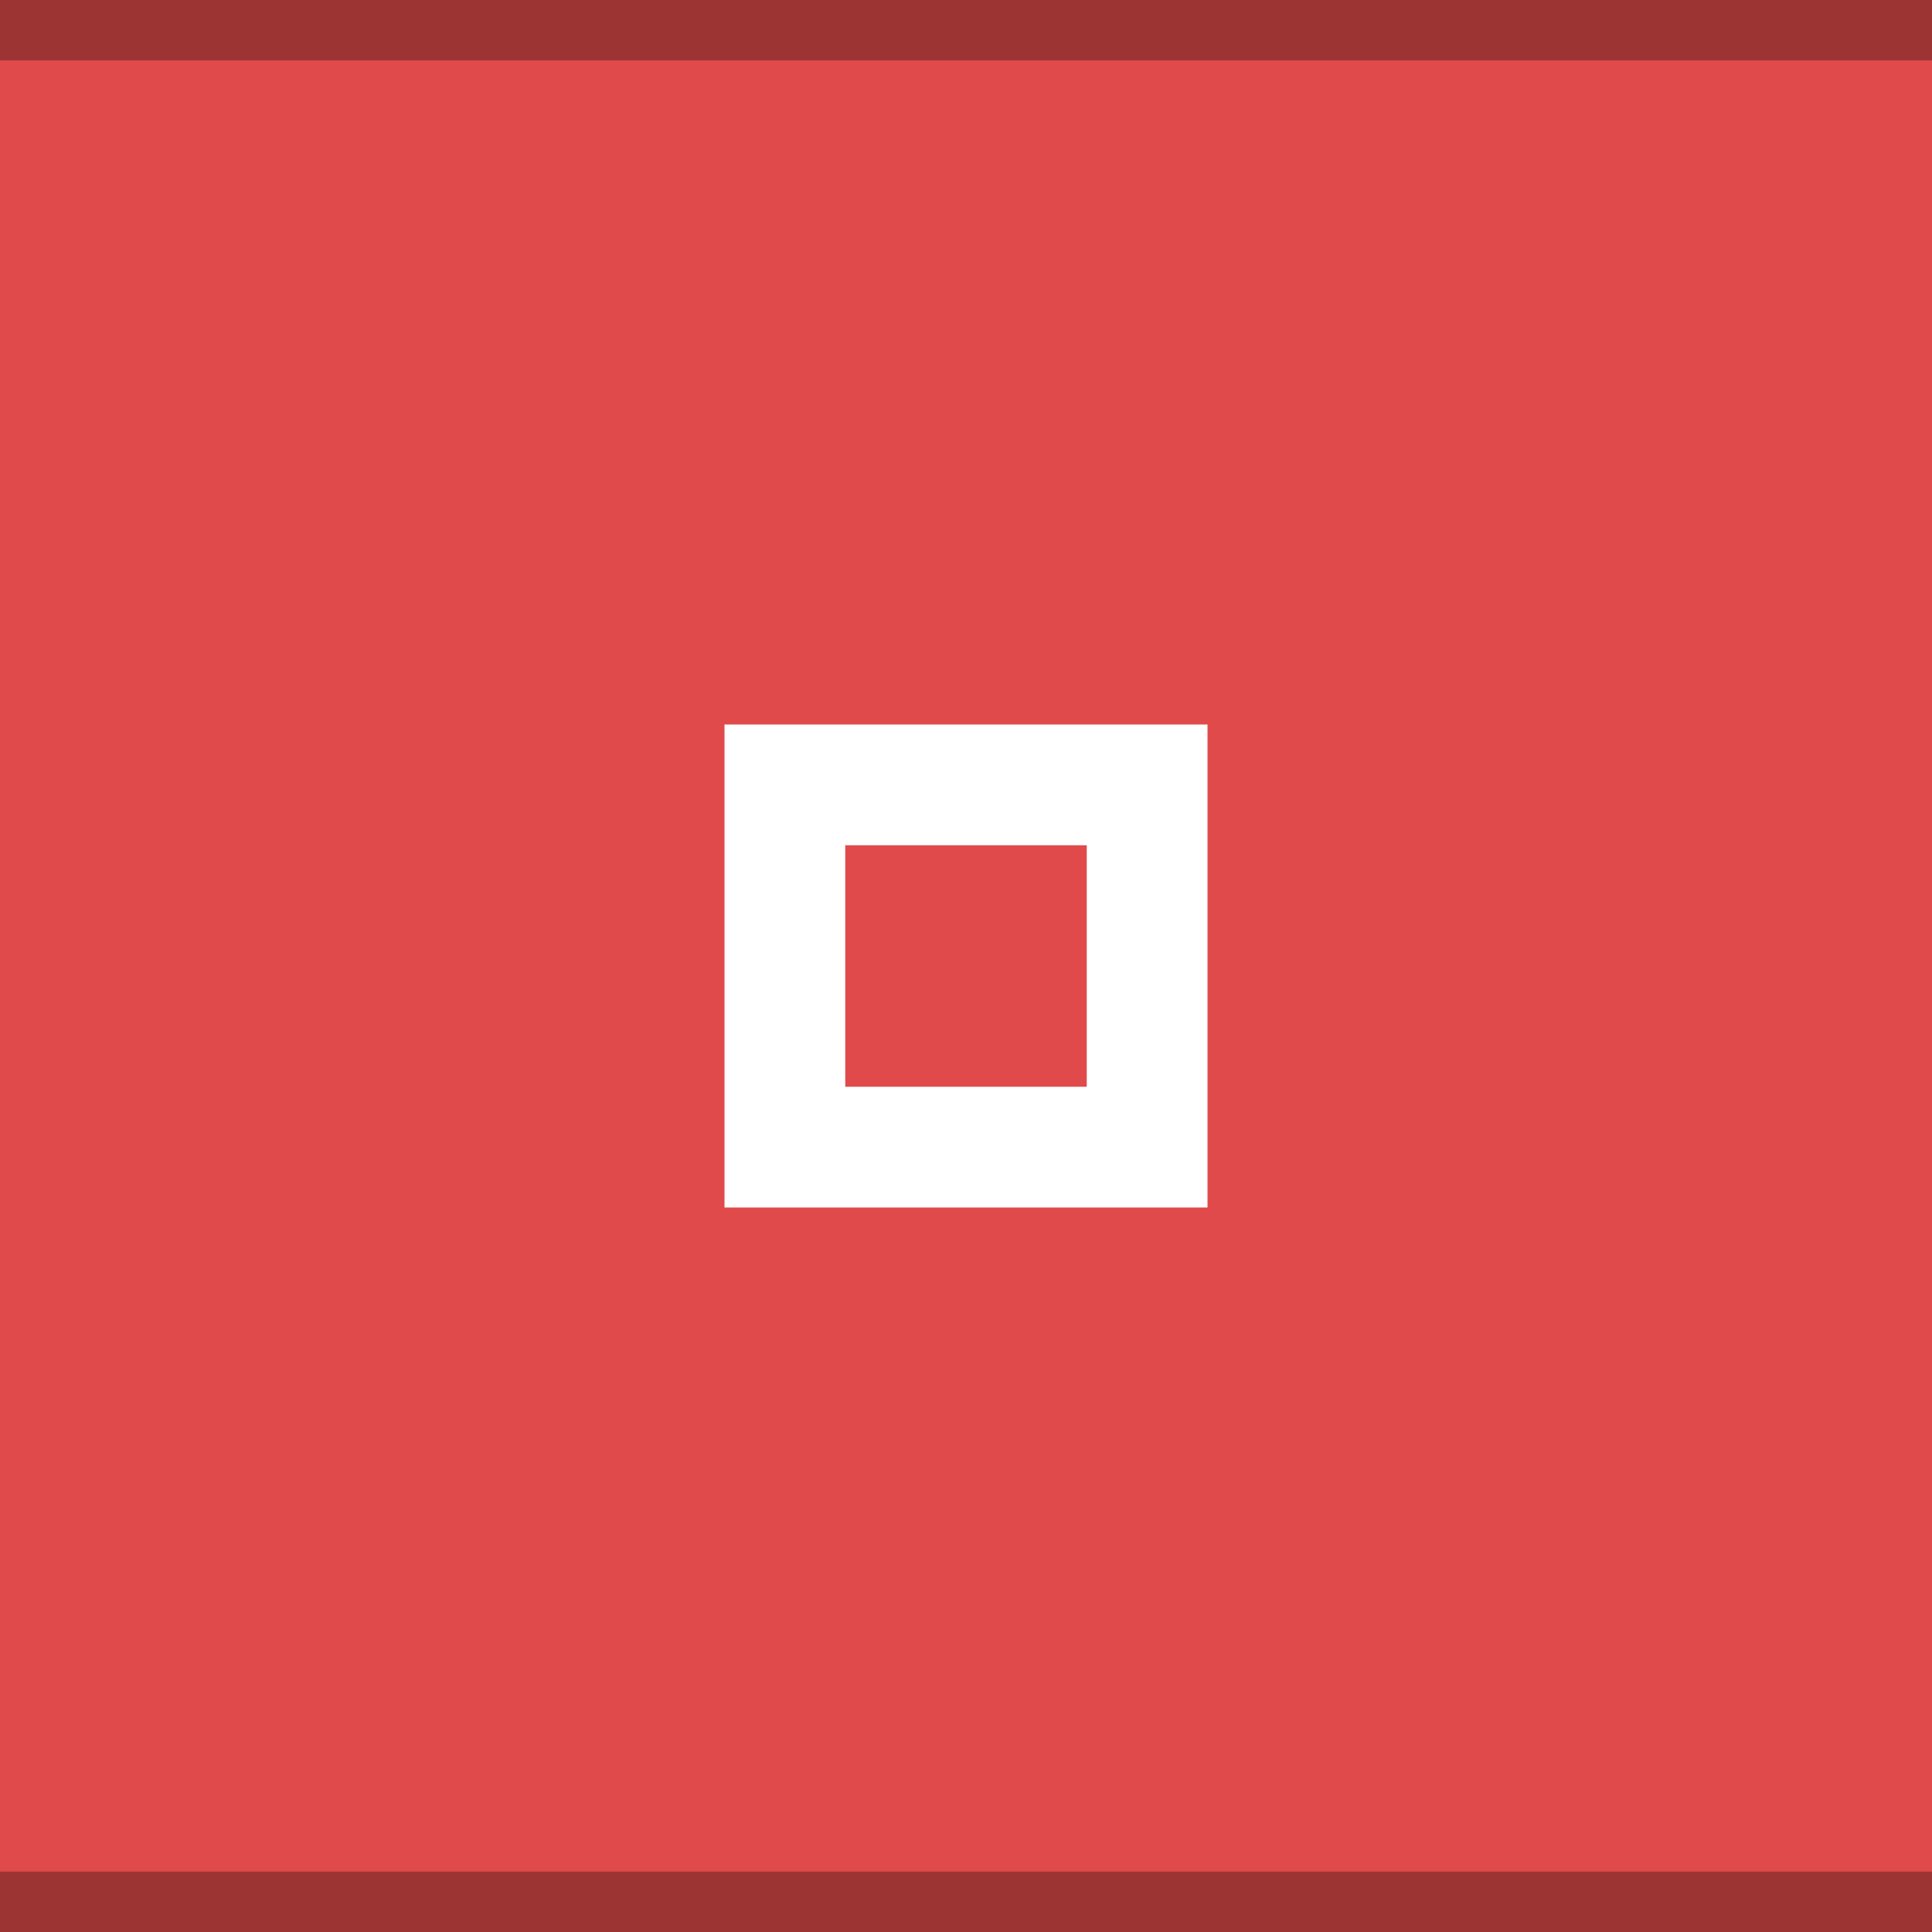
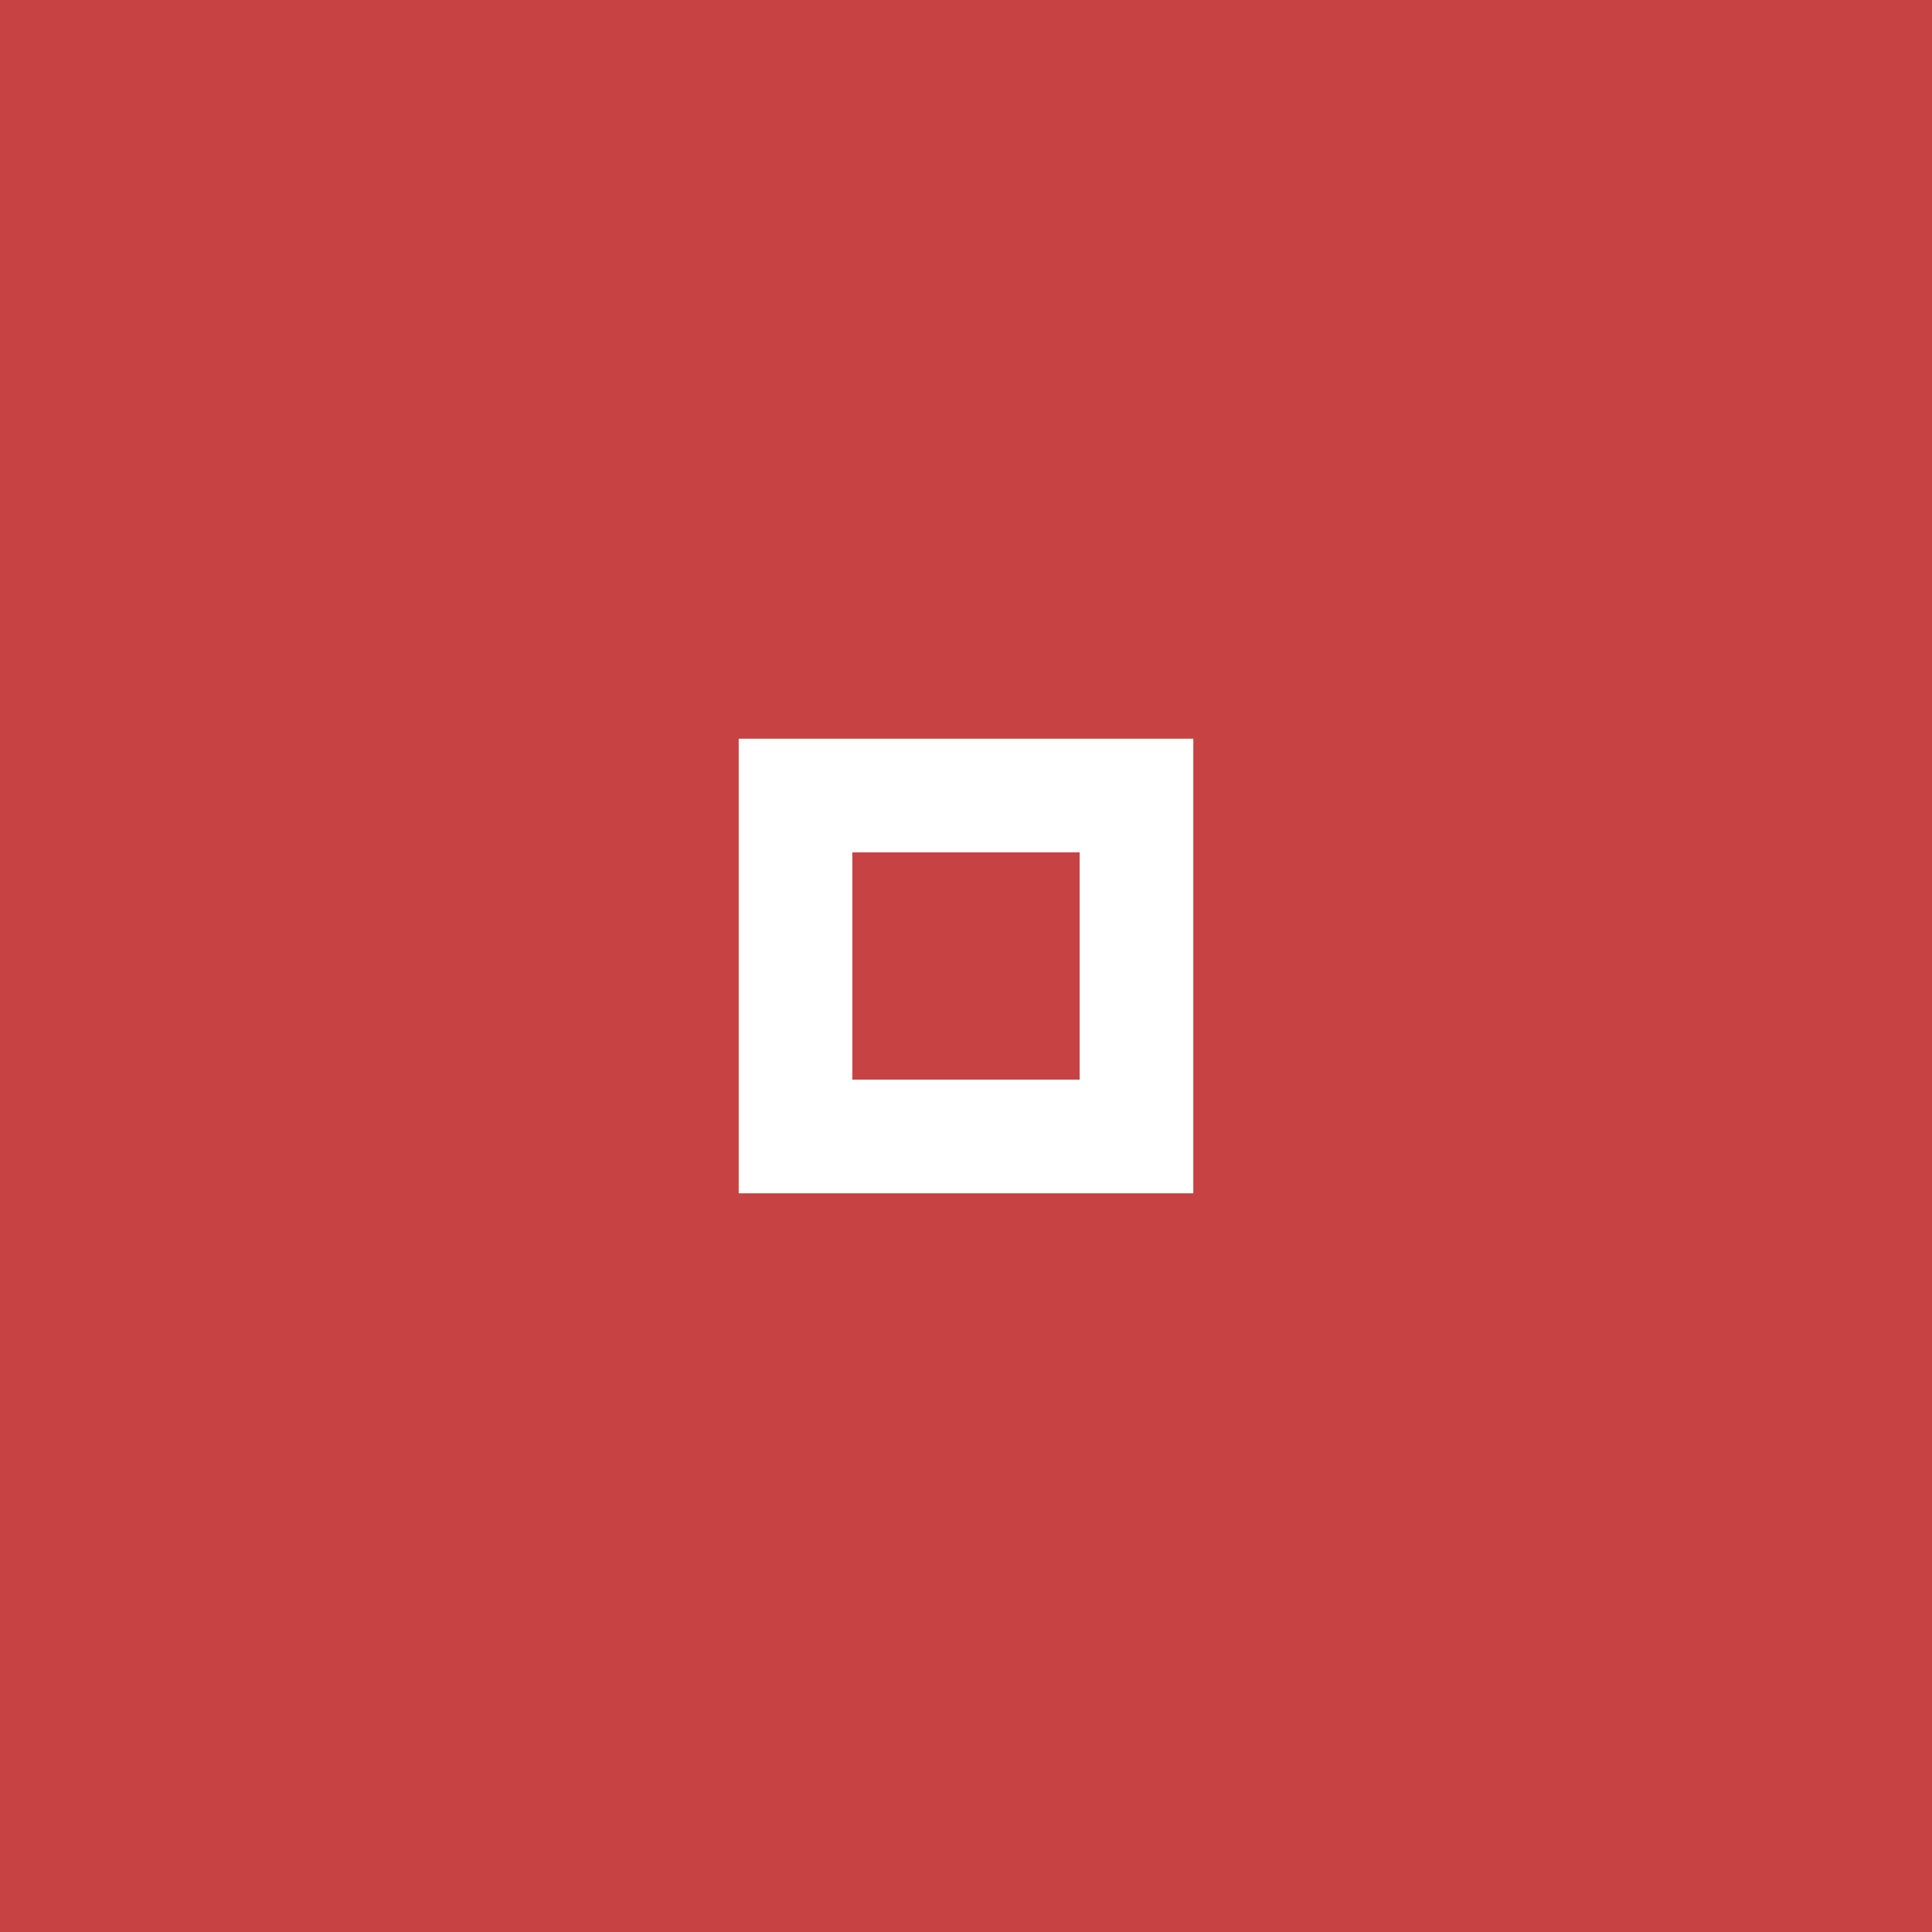
- <svg xmlns="http://www.w3.org/2000/svg" id="svg12" version="1.1" viewBox="0 0 32 32" height="32" width="32">
+ <svg xmlns="http://www.w3.org/2000/svg" id="svg12" version="1.1" viewBox="0 0 34 34" height="34" width="34">
  <defs id="defs16" />
-   <rect style="fill:#e04a4a;fill-opacity:1" id="rect2" fill="#E0E0E0" height="32" width="32" />
-   <path id="path8" d="m 12,12 v 8 h 8 v -8 z m 2,2 h 4 v 4 h -4 z" style="fill:#ffffff;fill-opacity:1" />
-   <rect width="32" height="1" fill="#FFFFFF" fill-opacity="0.4" id="rect166" style="opacity:0.3;fill:#000000;fill-opacity:1" x="0" y="0" />
-   <rect width="32" height="1" fill="#FFFFFF" fill-opacity="0.4" id="rect166-3" style="opacity:0.3;fill:#000000;fill-opacity:1" x="0" y="31" />
+   <rect style="fill:#c74242;fill-opacity:1;stroke-width:1.125" id="rect2" fill="#E0E0E0" height="36" width="36" x="-1" y="-1" />
+   <path id="path8-3" d="m 13,13 v 8 h 8 v -8 z m 2,2 h 4 v 4 h -4 z" style="fill:#ffffff" />
</svg>
